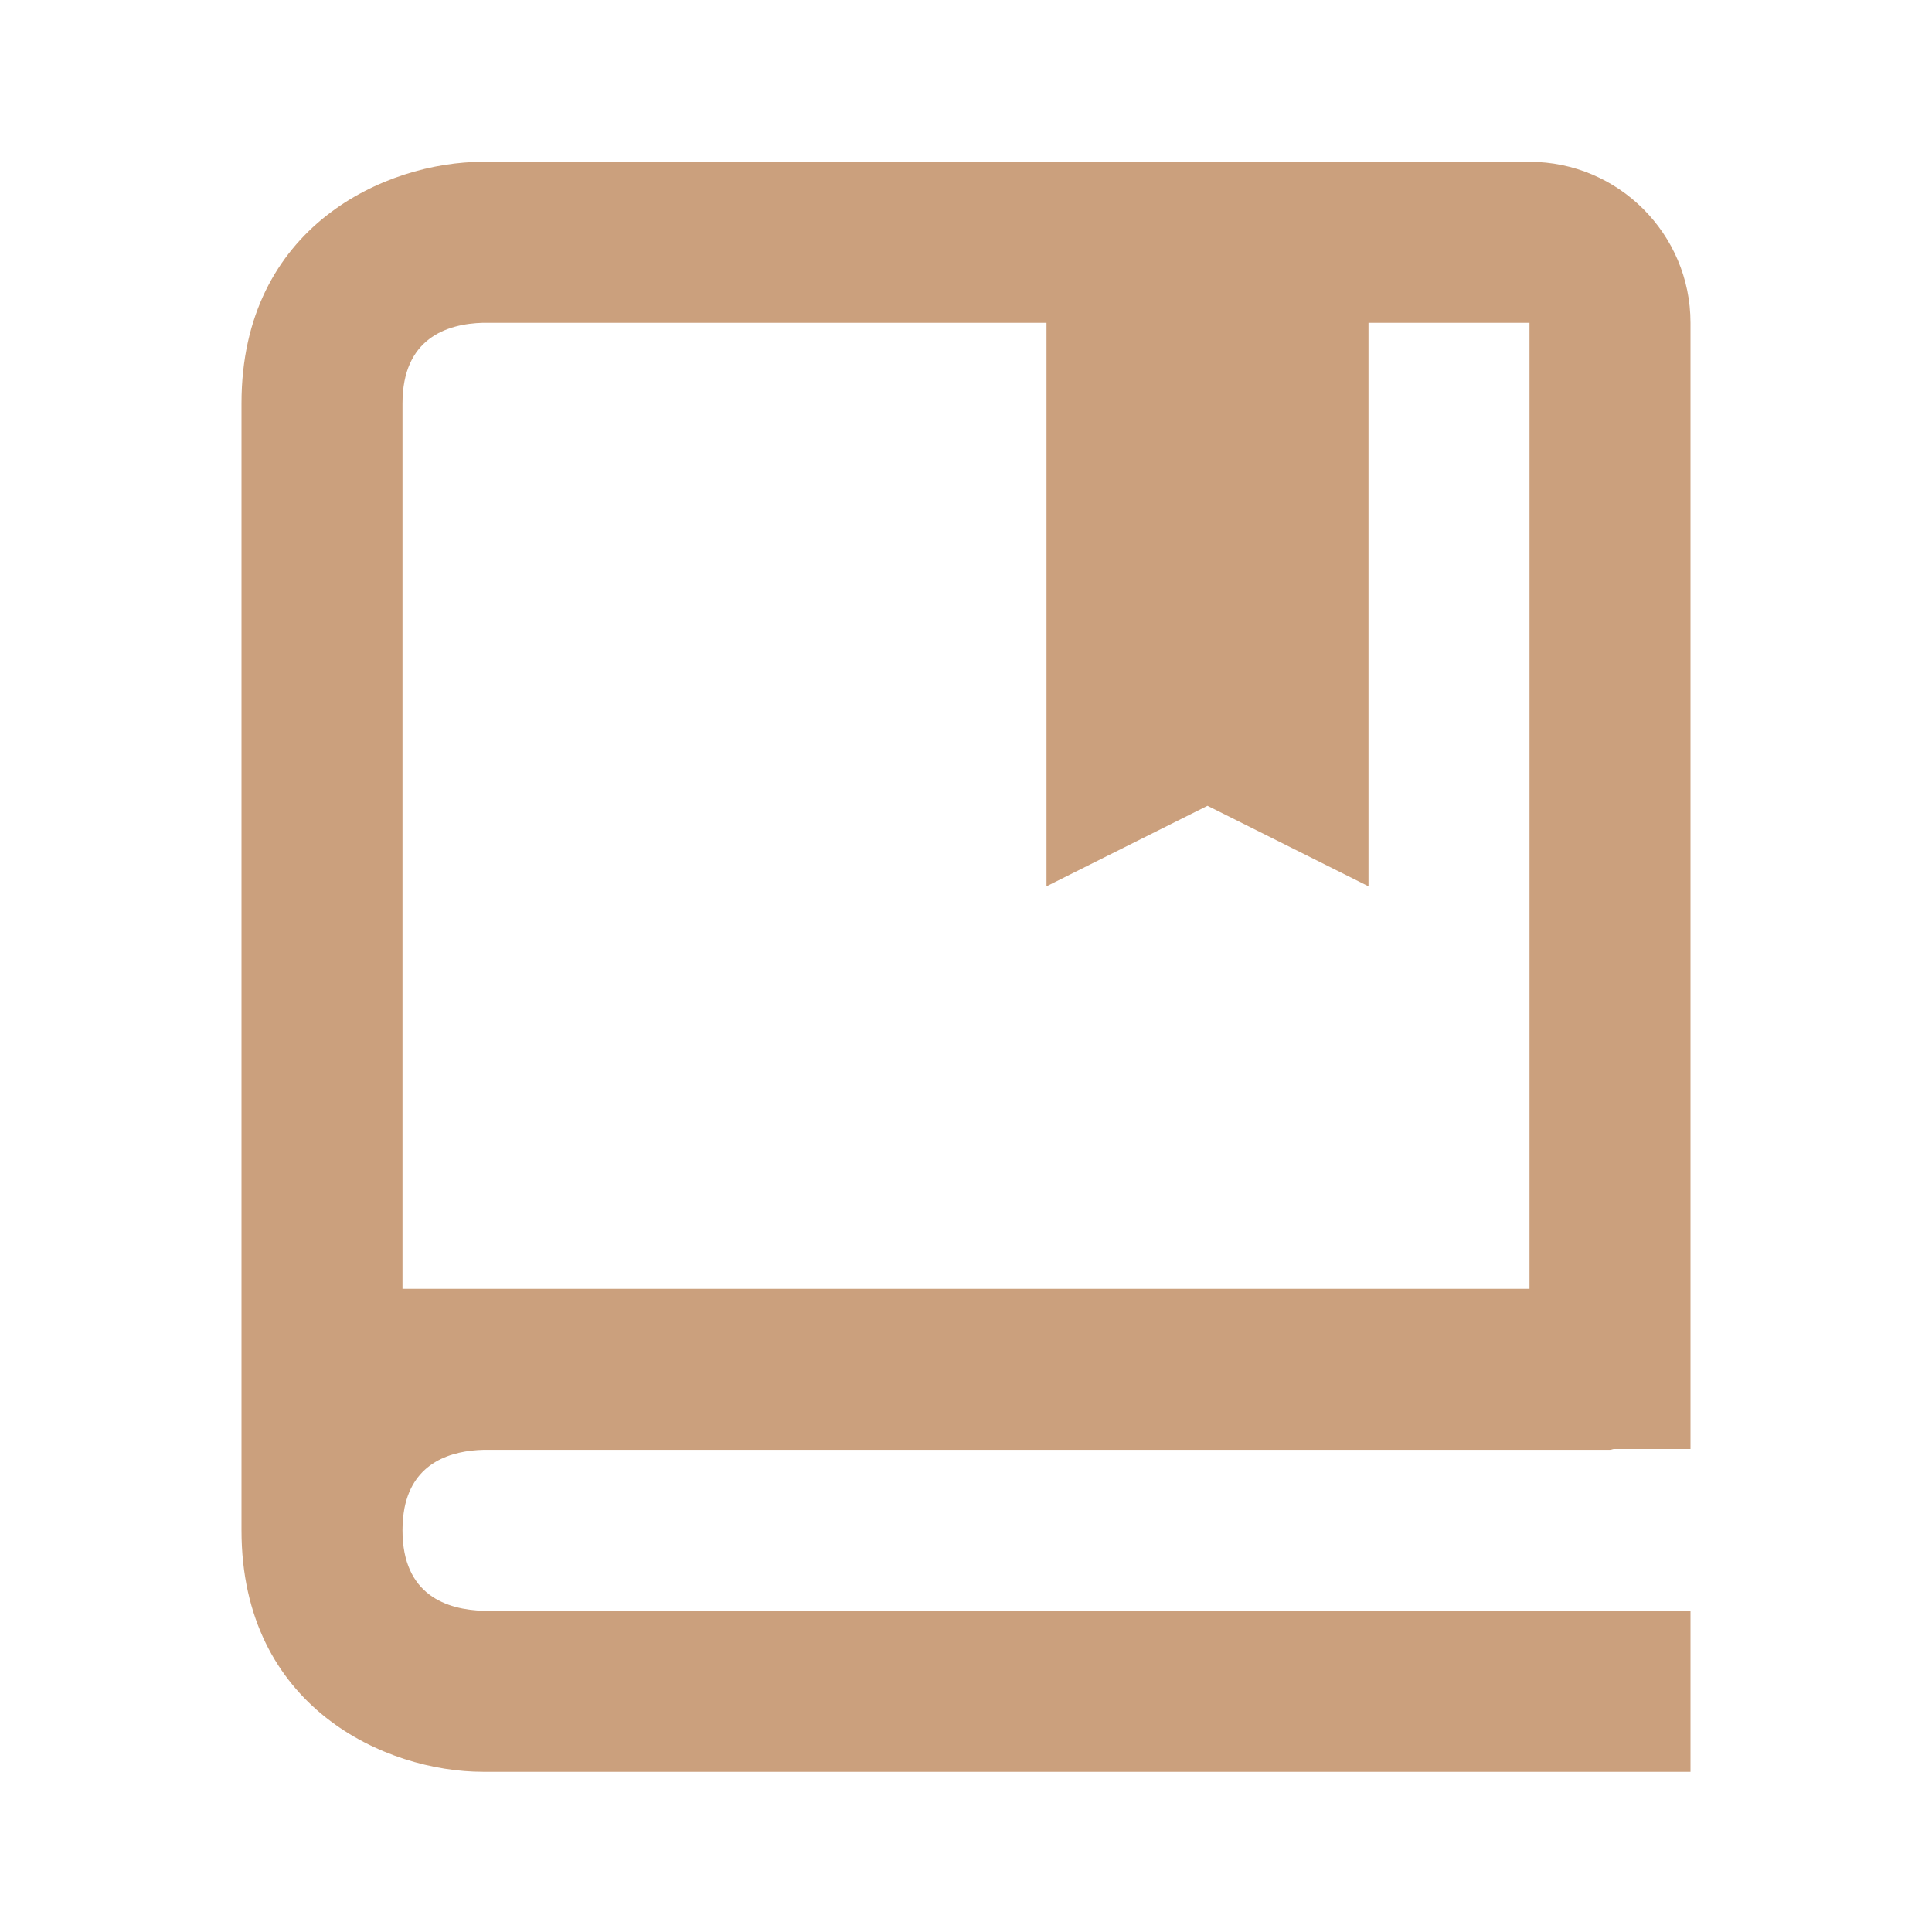
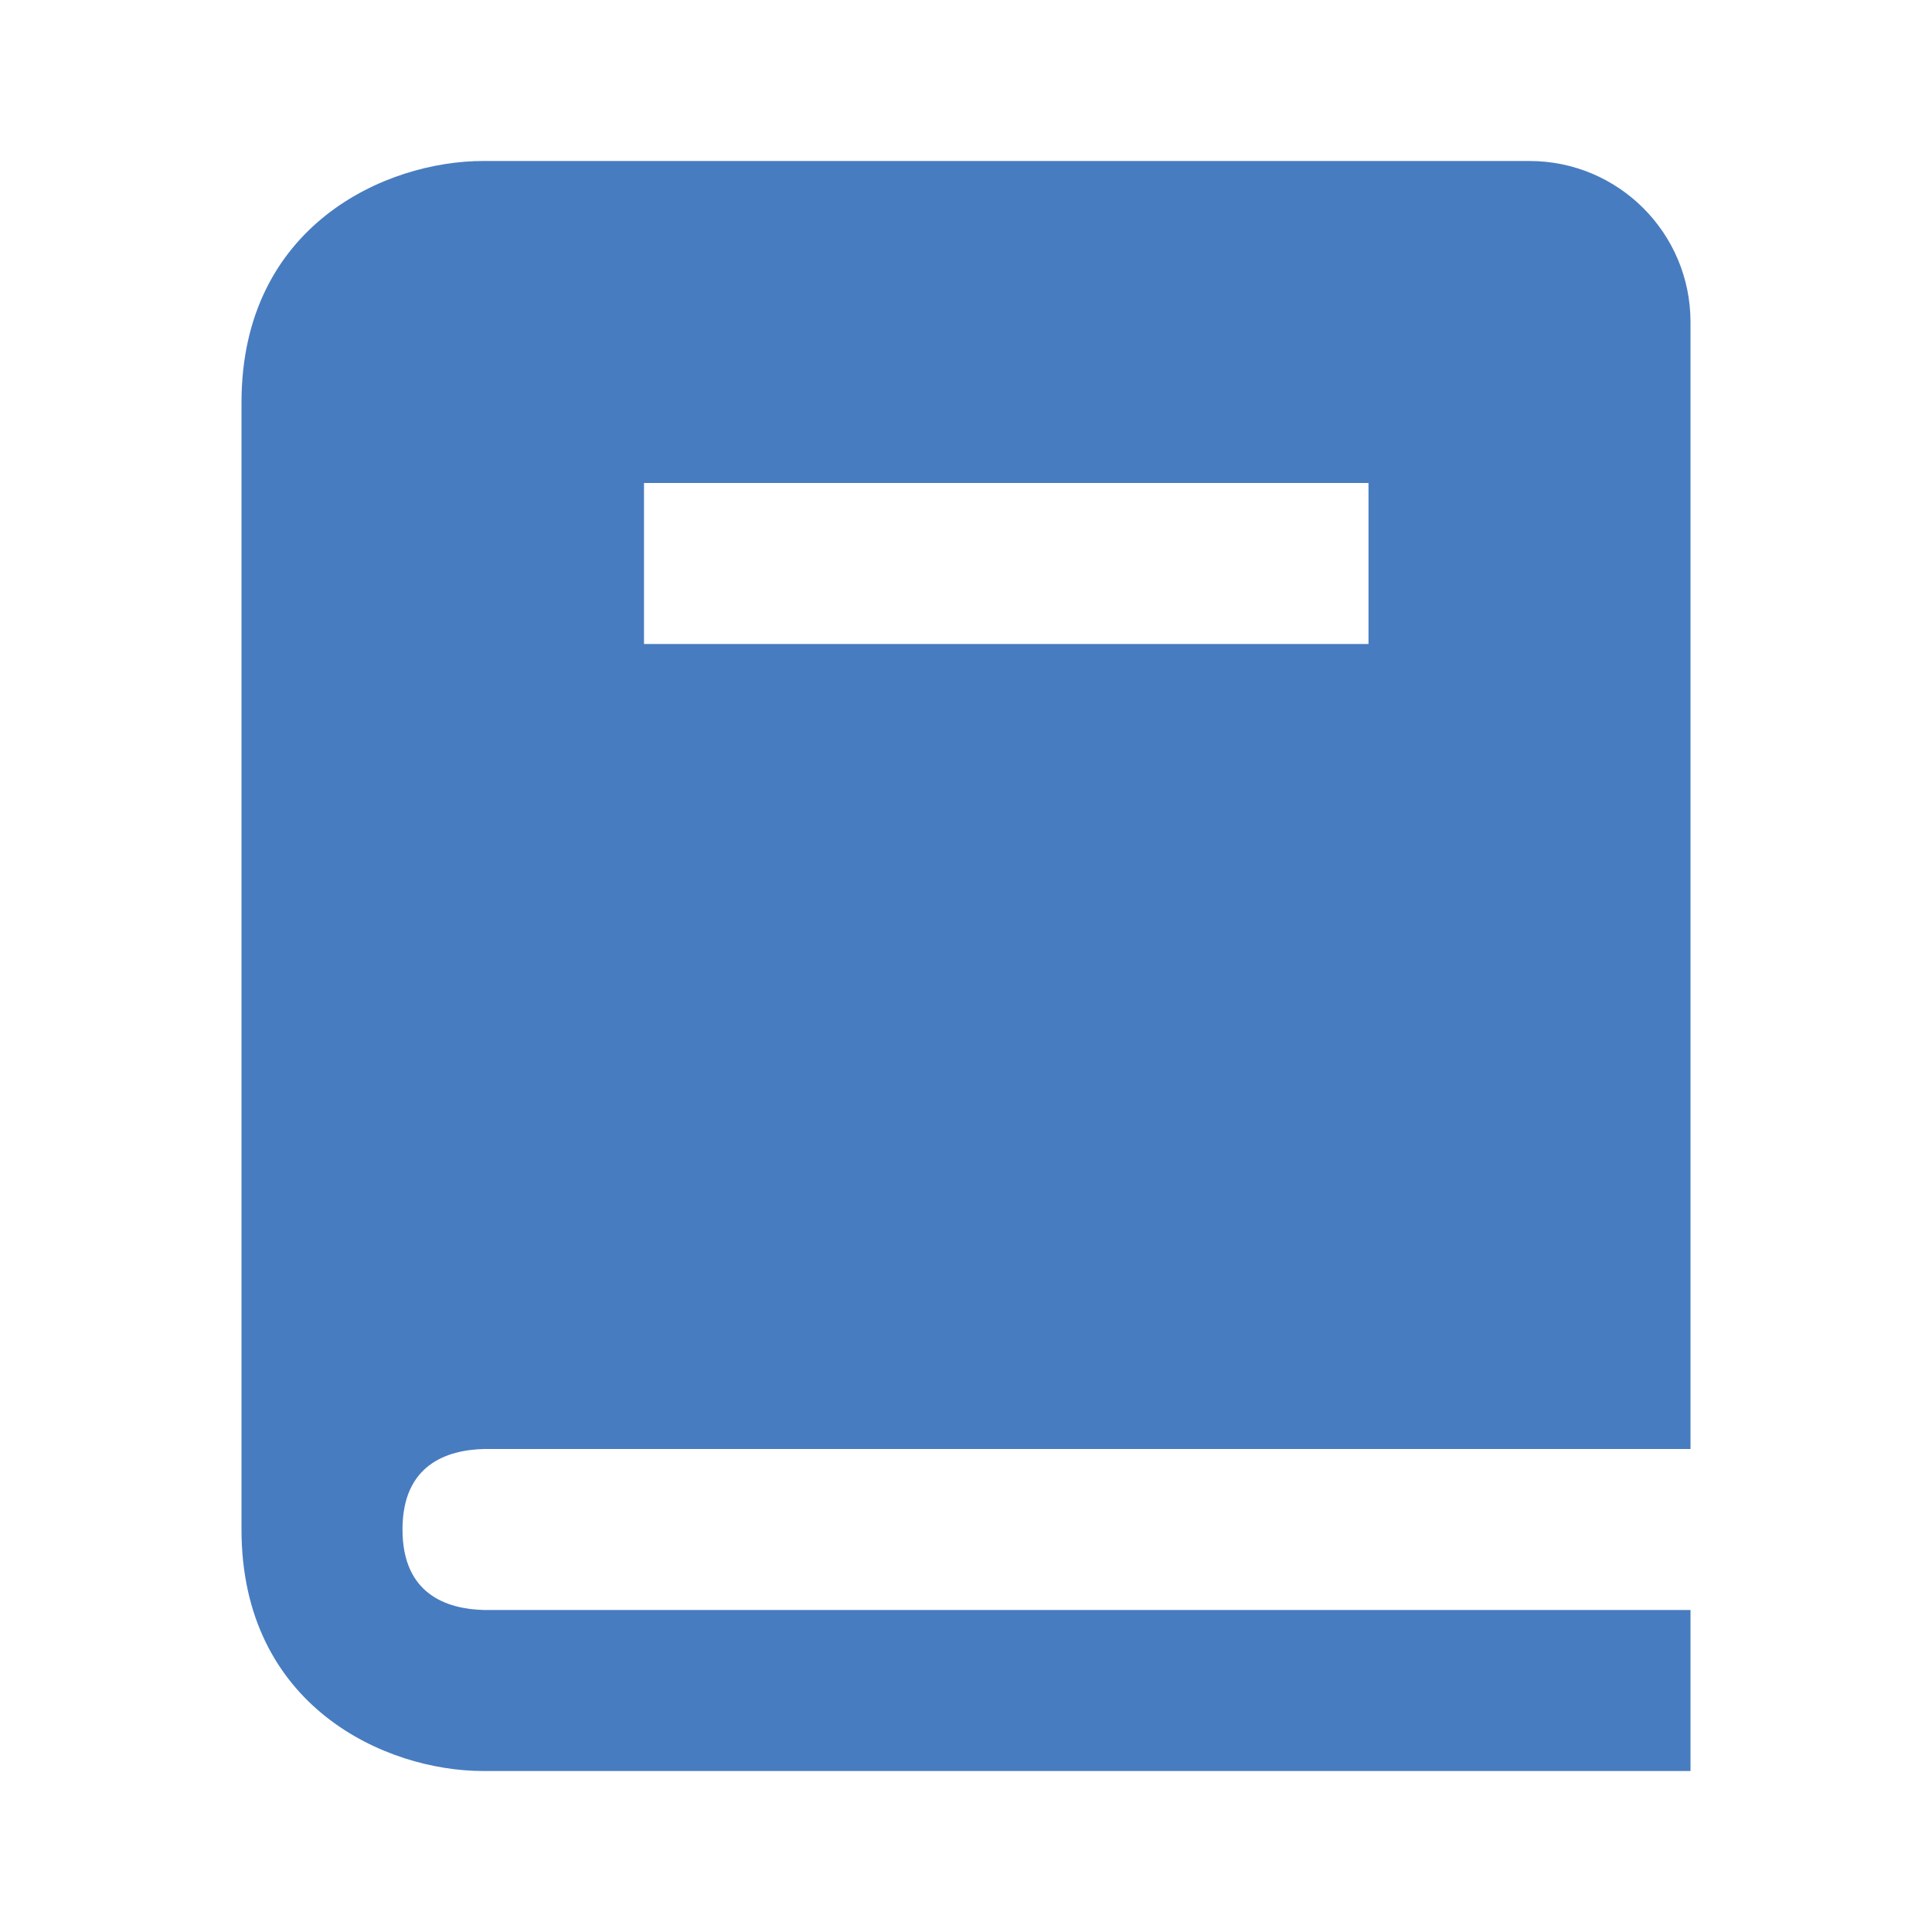
- <svg xmlns="http://www.w3.org/2000/svg" width="30" height="30" viewBox="0 0 24 24" style="fill: rgba(203, 160, 125, 1);transform: ;msFilter:;">
-   <path d="M19 2.01H6c-1.206 0-3 .799-3 3v14c0 2.201 1.794 3 3 3h15v-2H6.012C5.55 19.998 5 19.815 5 19.01c0-.101.009-.191.024-.273.112-.575.583-.717.987-.727H20c.018 0 .031-.009.049-.01H21V4.01c0-1.103-.897-2-2-2zm0 14H5v-11c0-.806.55-.988 1-1h7v7l2-1 2 1v-7h2v12z" />
+ <svg xmlns="http://www.w3.org/2000/svg" width="24" height="24" viewBox="0 0 24 24" style="fill: rgba(72, 124, 192, 1);transform: ;msFilter:;">
+   <path d="M6.012 18H21V4a2 2 0 0 0-2-2H6c-1.206 0-3 .799-3 3v14c0 2.201 1.794 3 3 3h15v-2H6.012C5.55 19.988 5 19.805 5 19s.55-.988 1.012-1zM8 6h9v2H8V6z" />
</svg>
